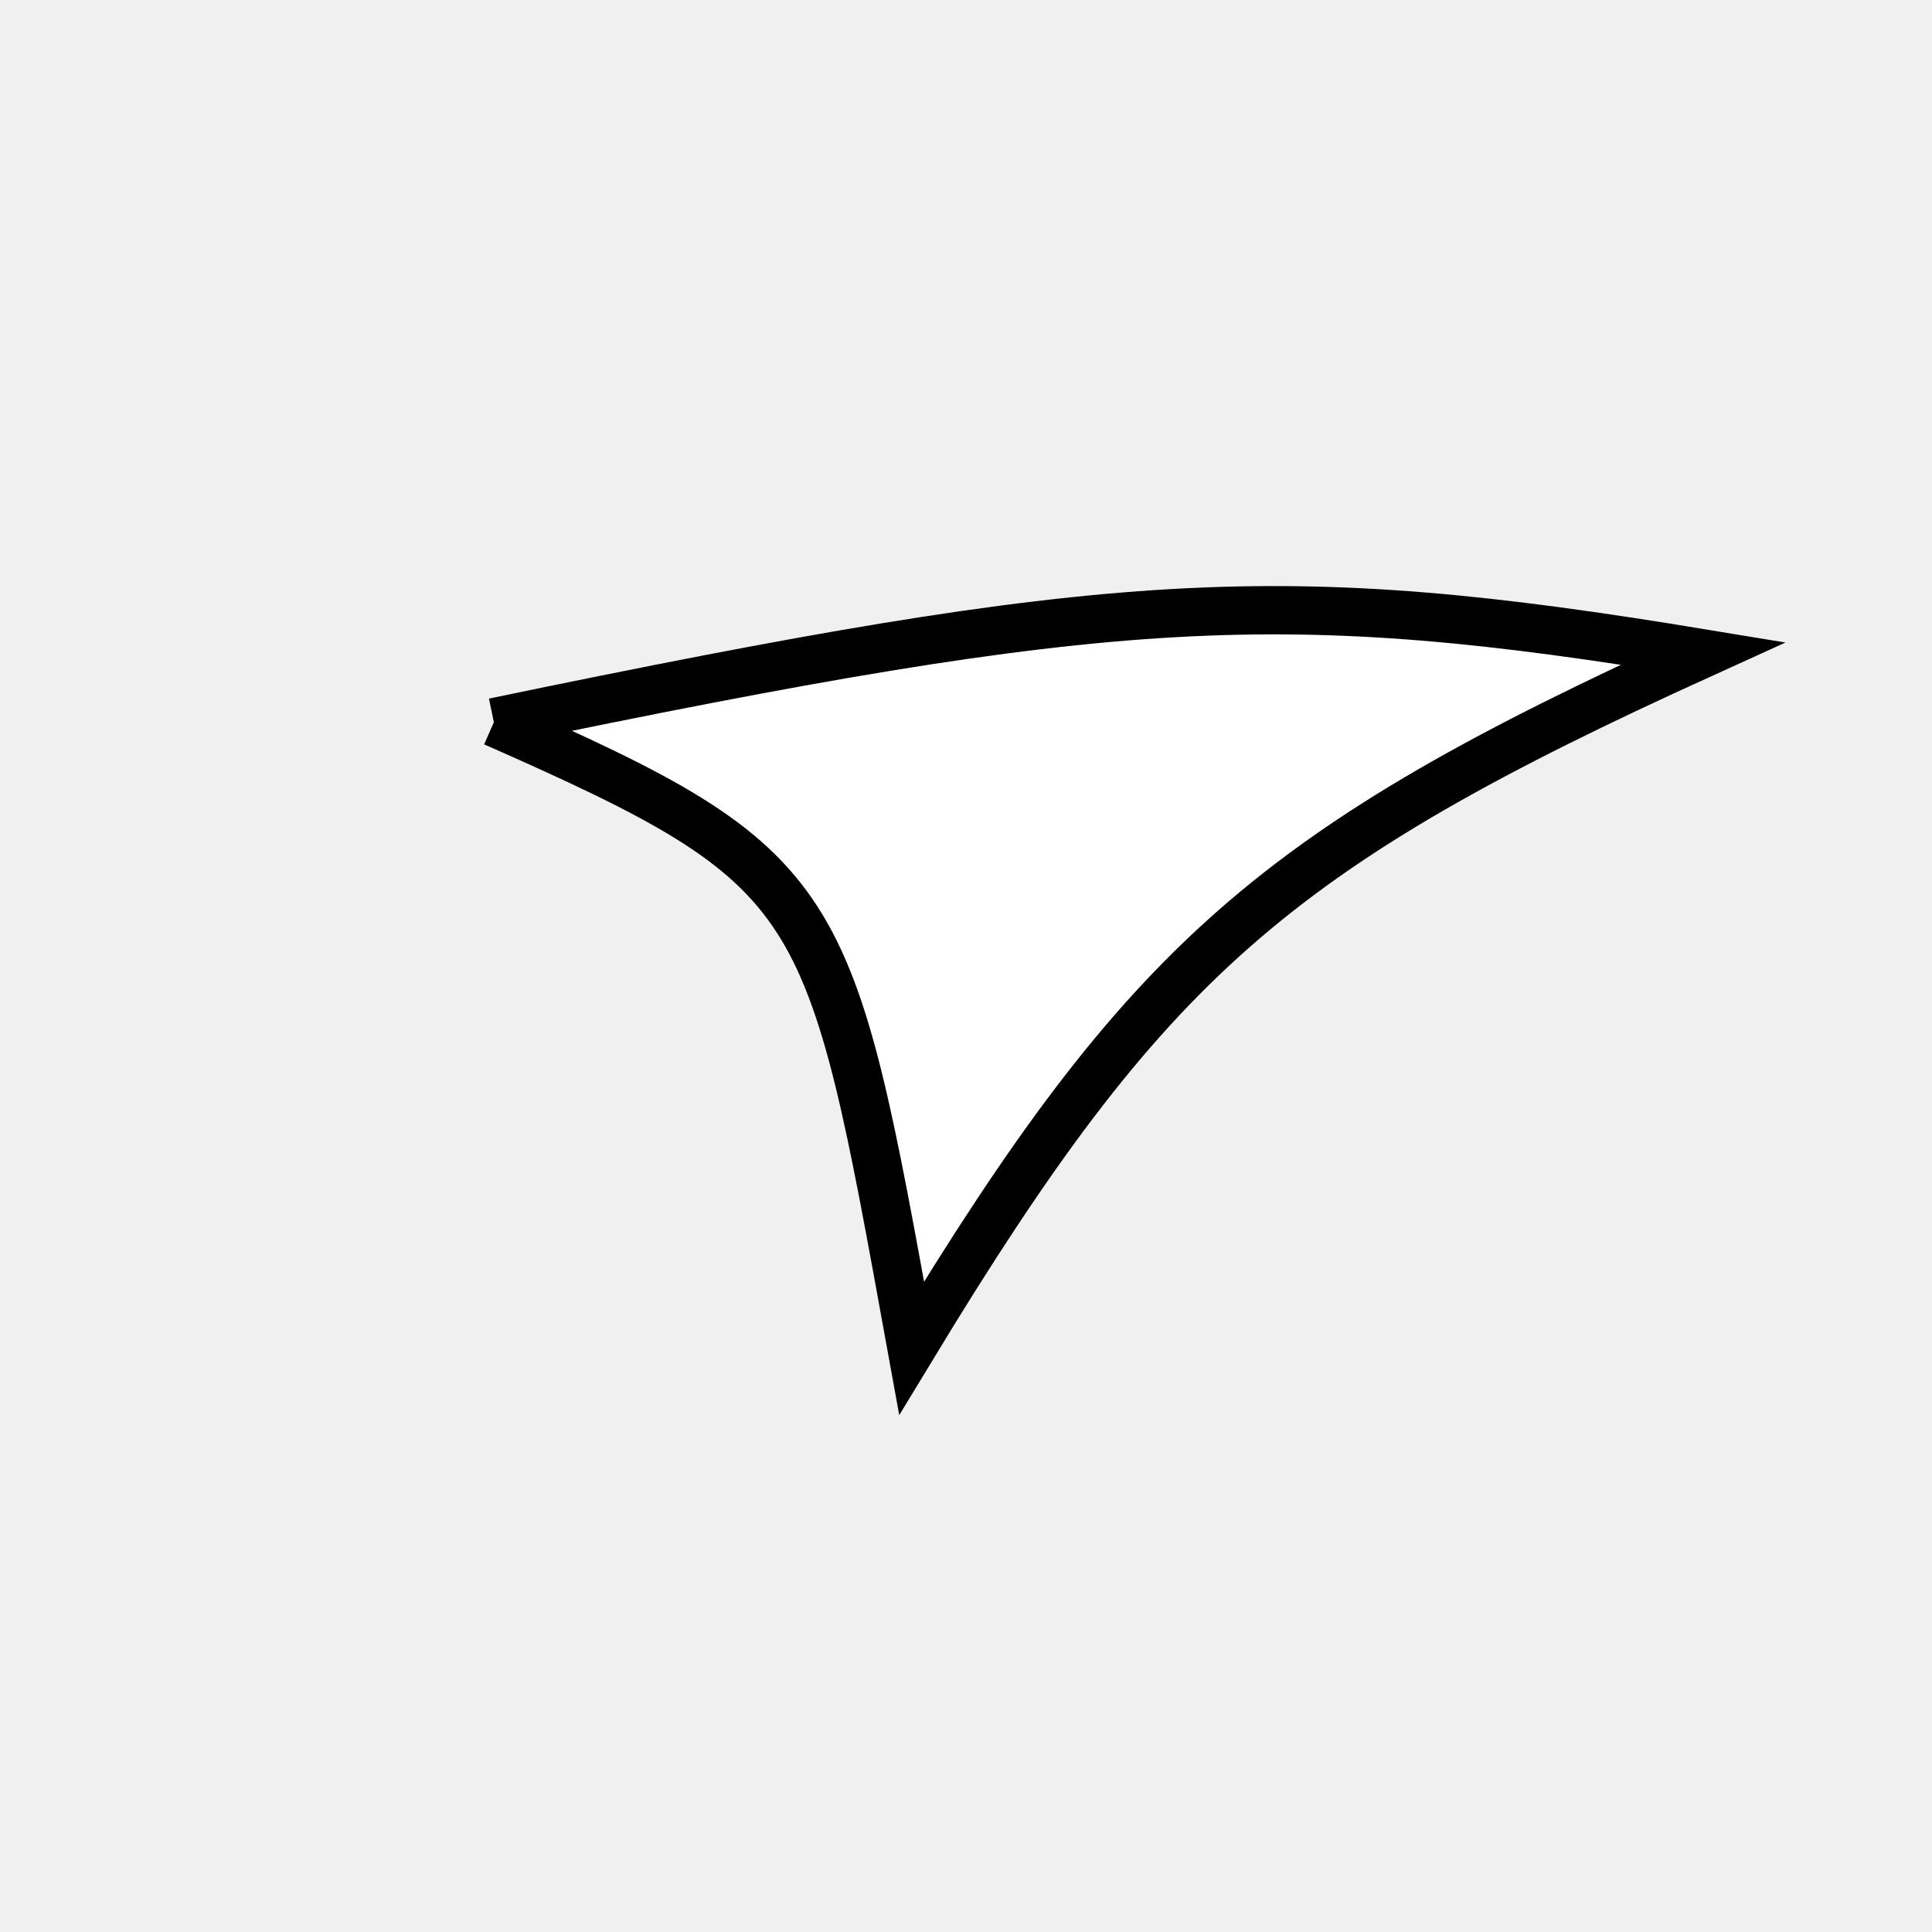
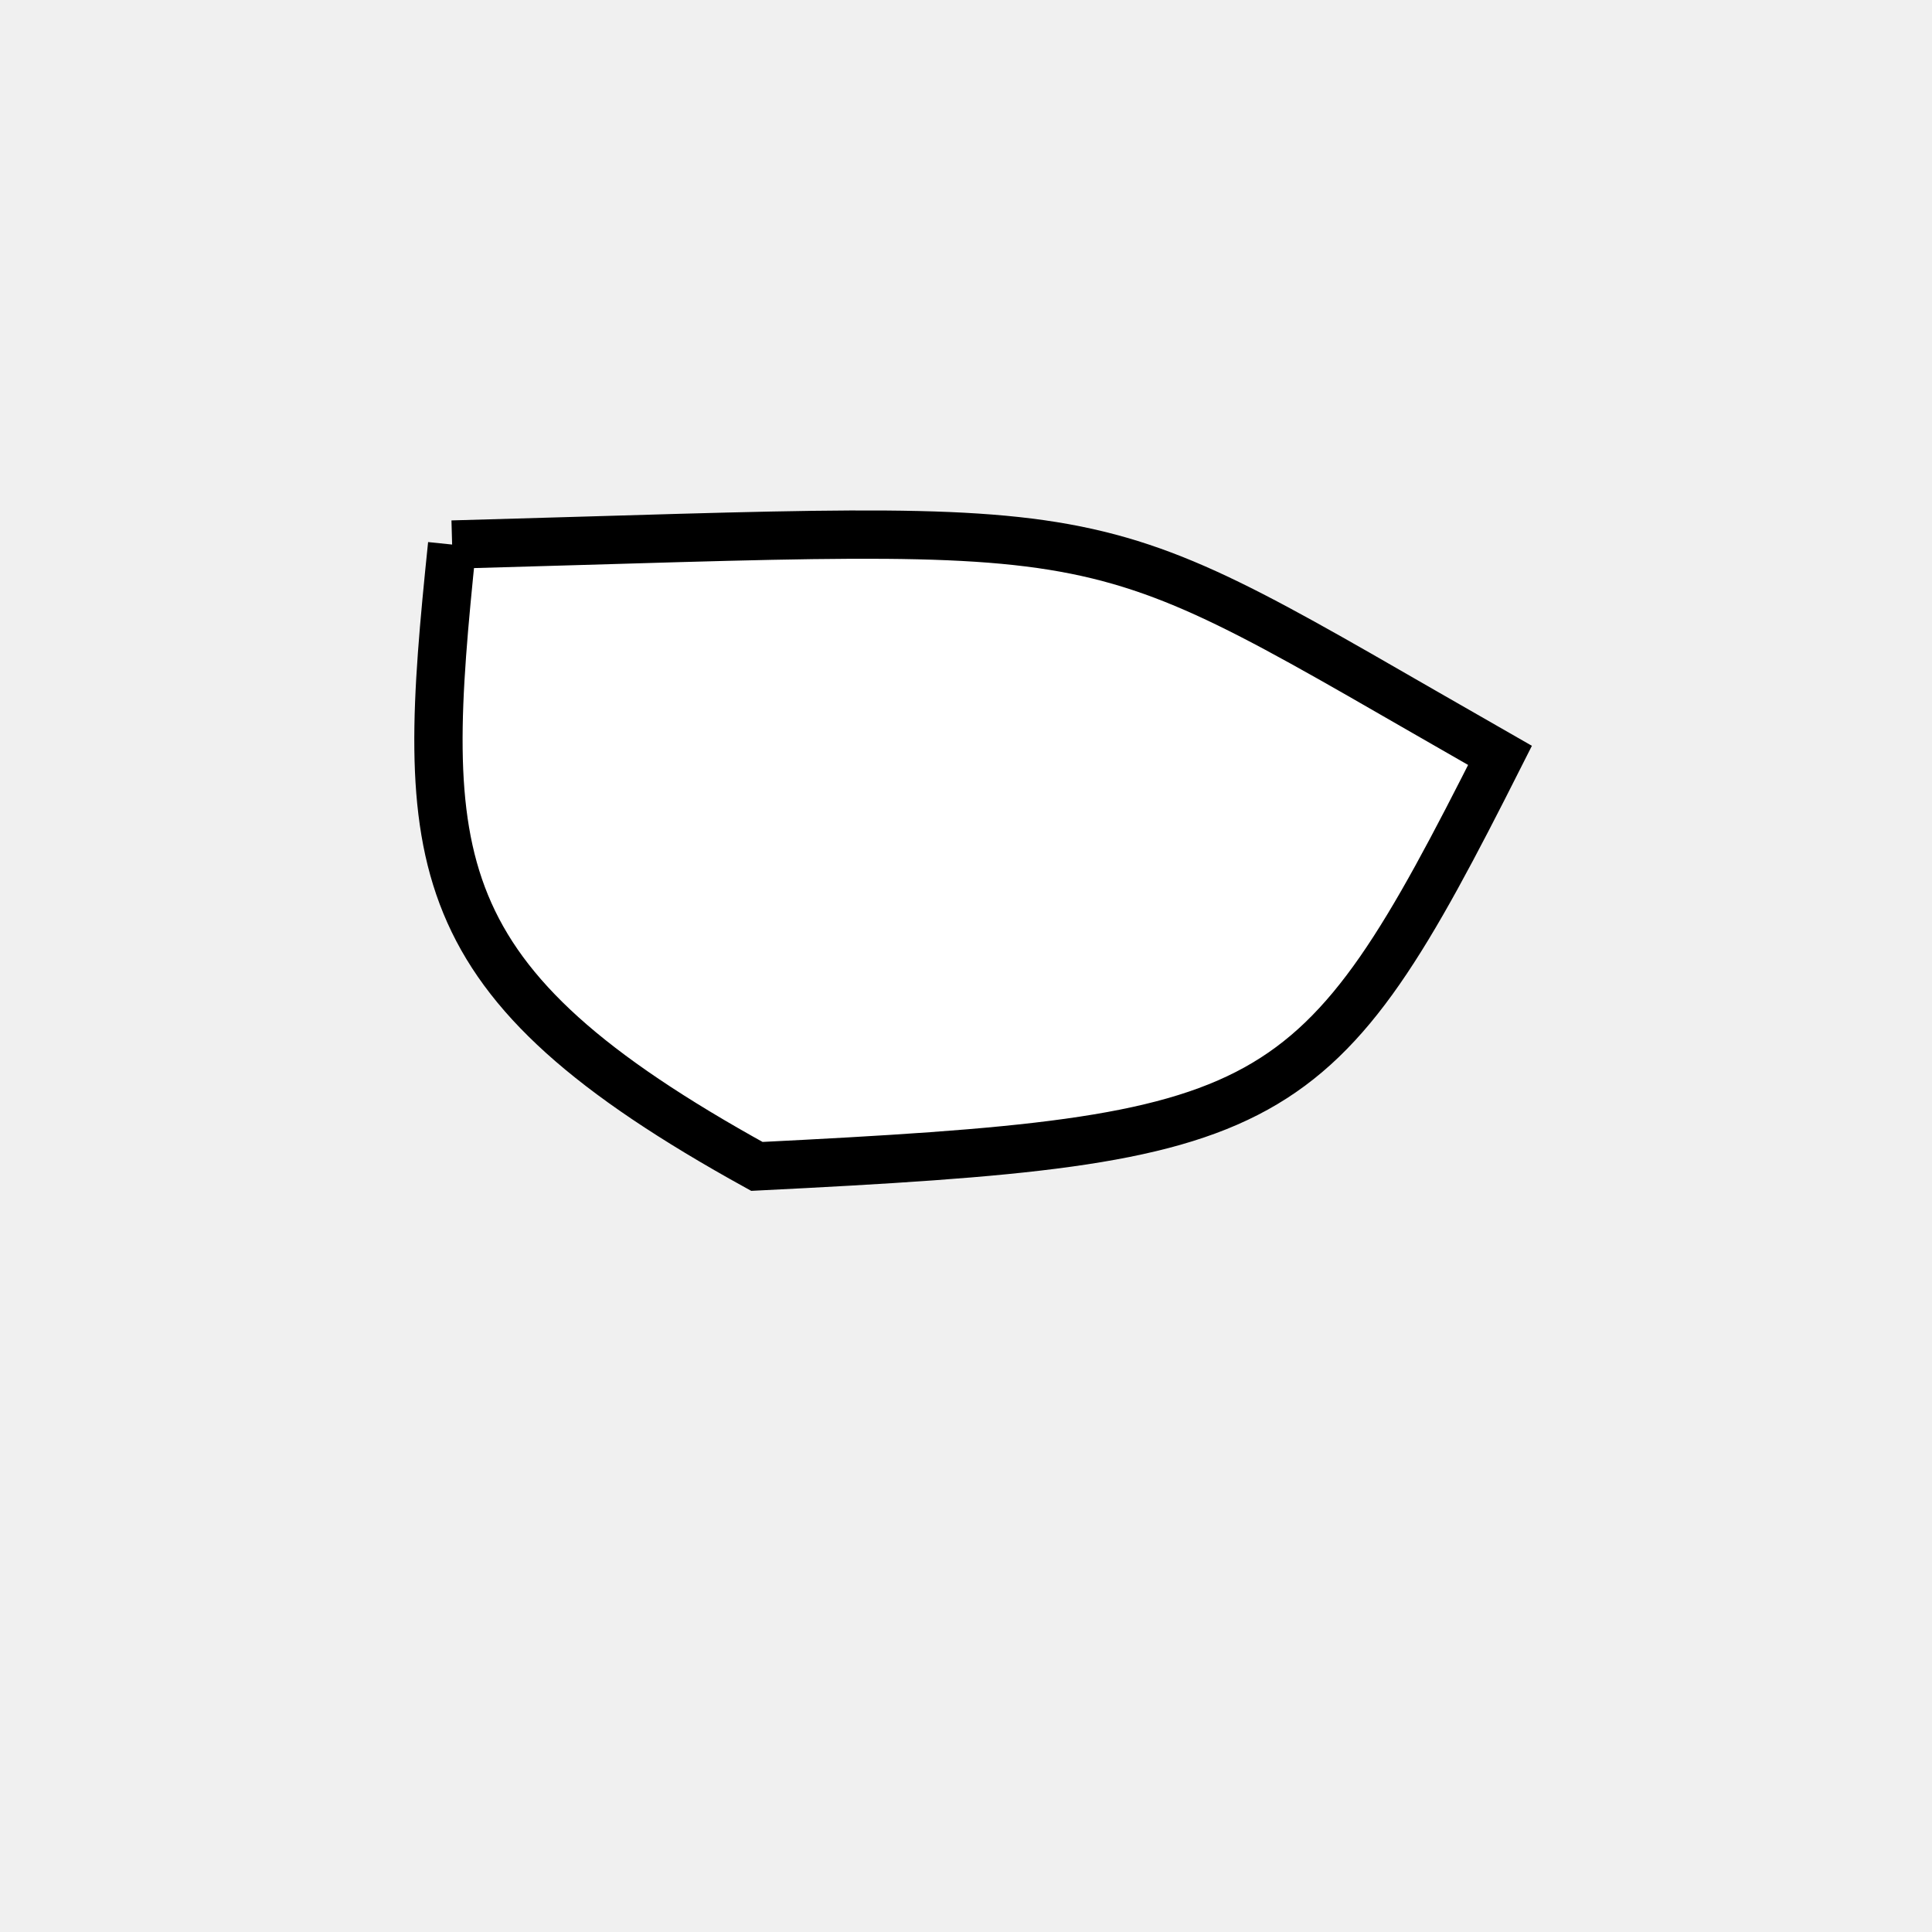
<svg xmlns="http://www.w3.org/2000/svg" width="200px" height="200px" viewBox="0 0 200 200" version="1.1">
-   <path d="M 51.124 74.766C 115.57 61.376 132.476 60.414 176.306 67.64 C 131.847 87.834 118.773 99.31 94.37 139.559 C 85.801 92.412 85.801 90.07 51.124 74.766" fill="white" stroke="black" stroke-width="5" />
+   <path d="M 46.804 56.372C 119.187 54.379 110.465 52.624 155.28 78.2 C 136.142 116.144 132.723 118.035 78.352 120.745 C 43.42 101.46 43.42 89.124 46.804 56.372" fill="white" stroke-dasharray="[0,0]" stroke="black" stroke-width="5" />
</svg>
